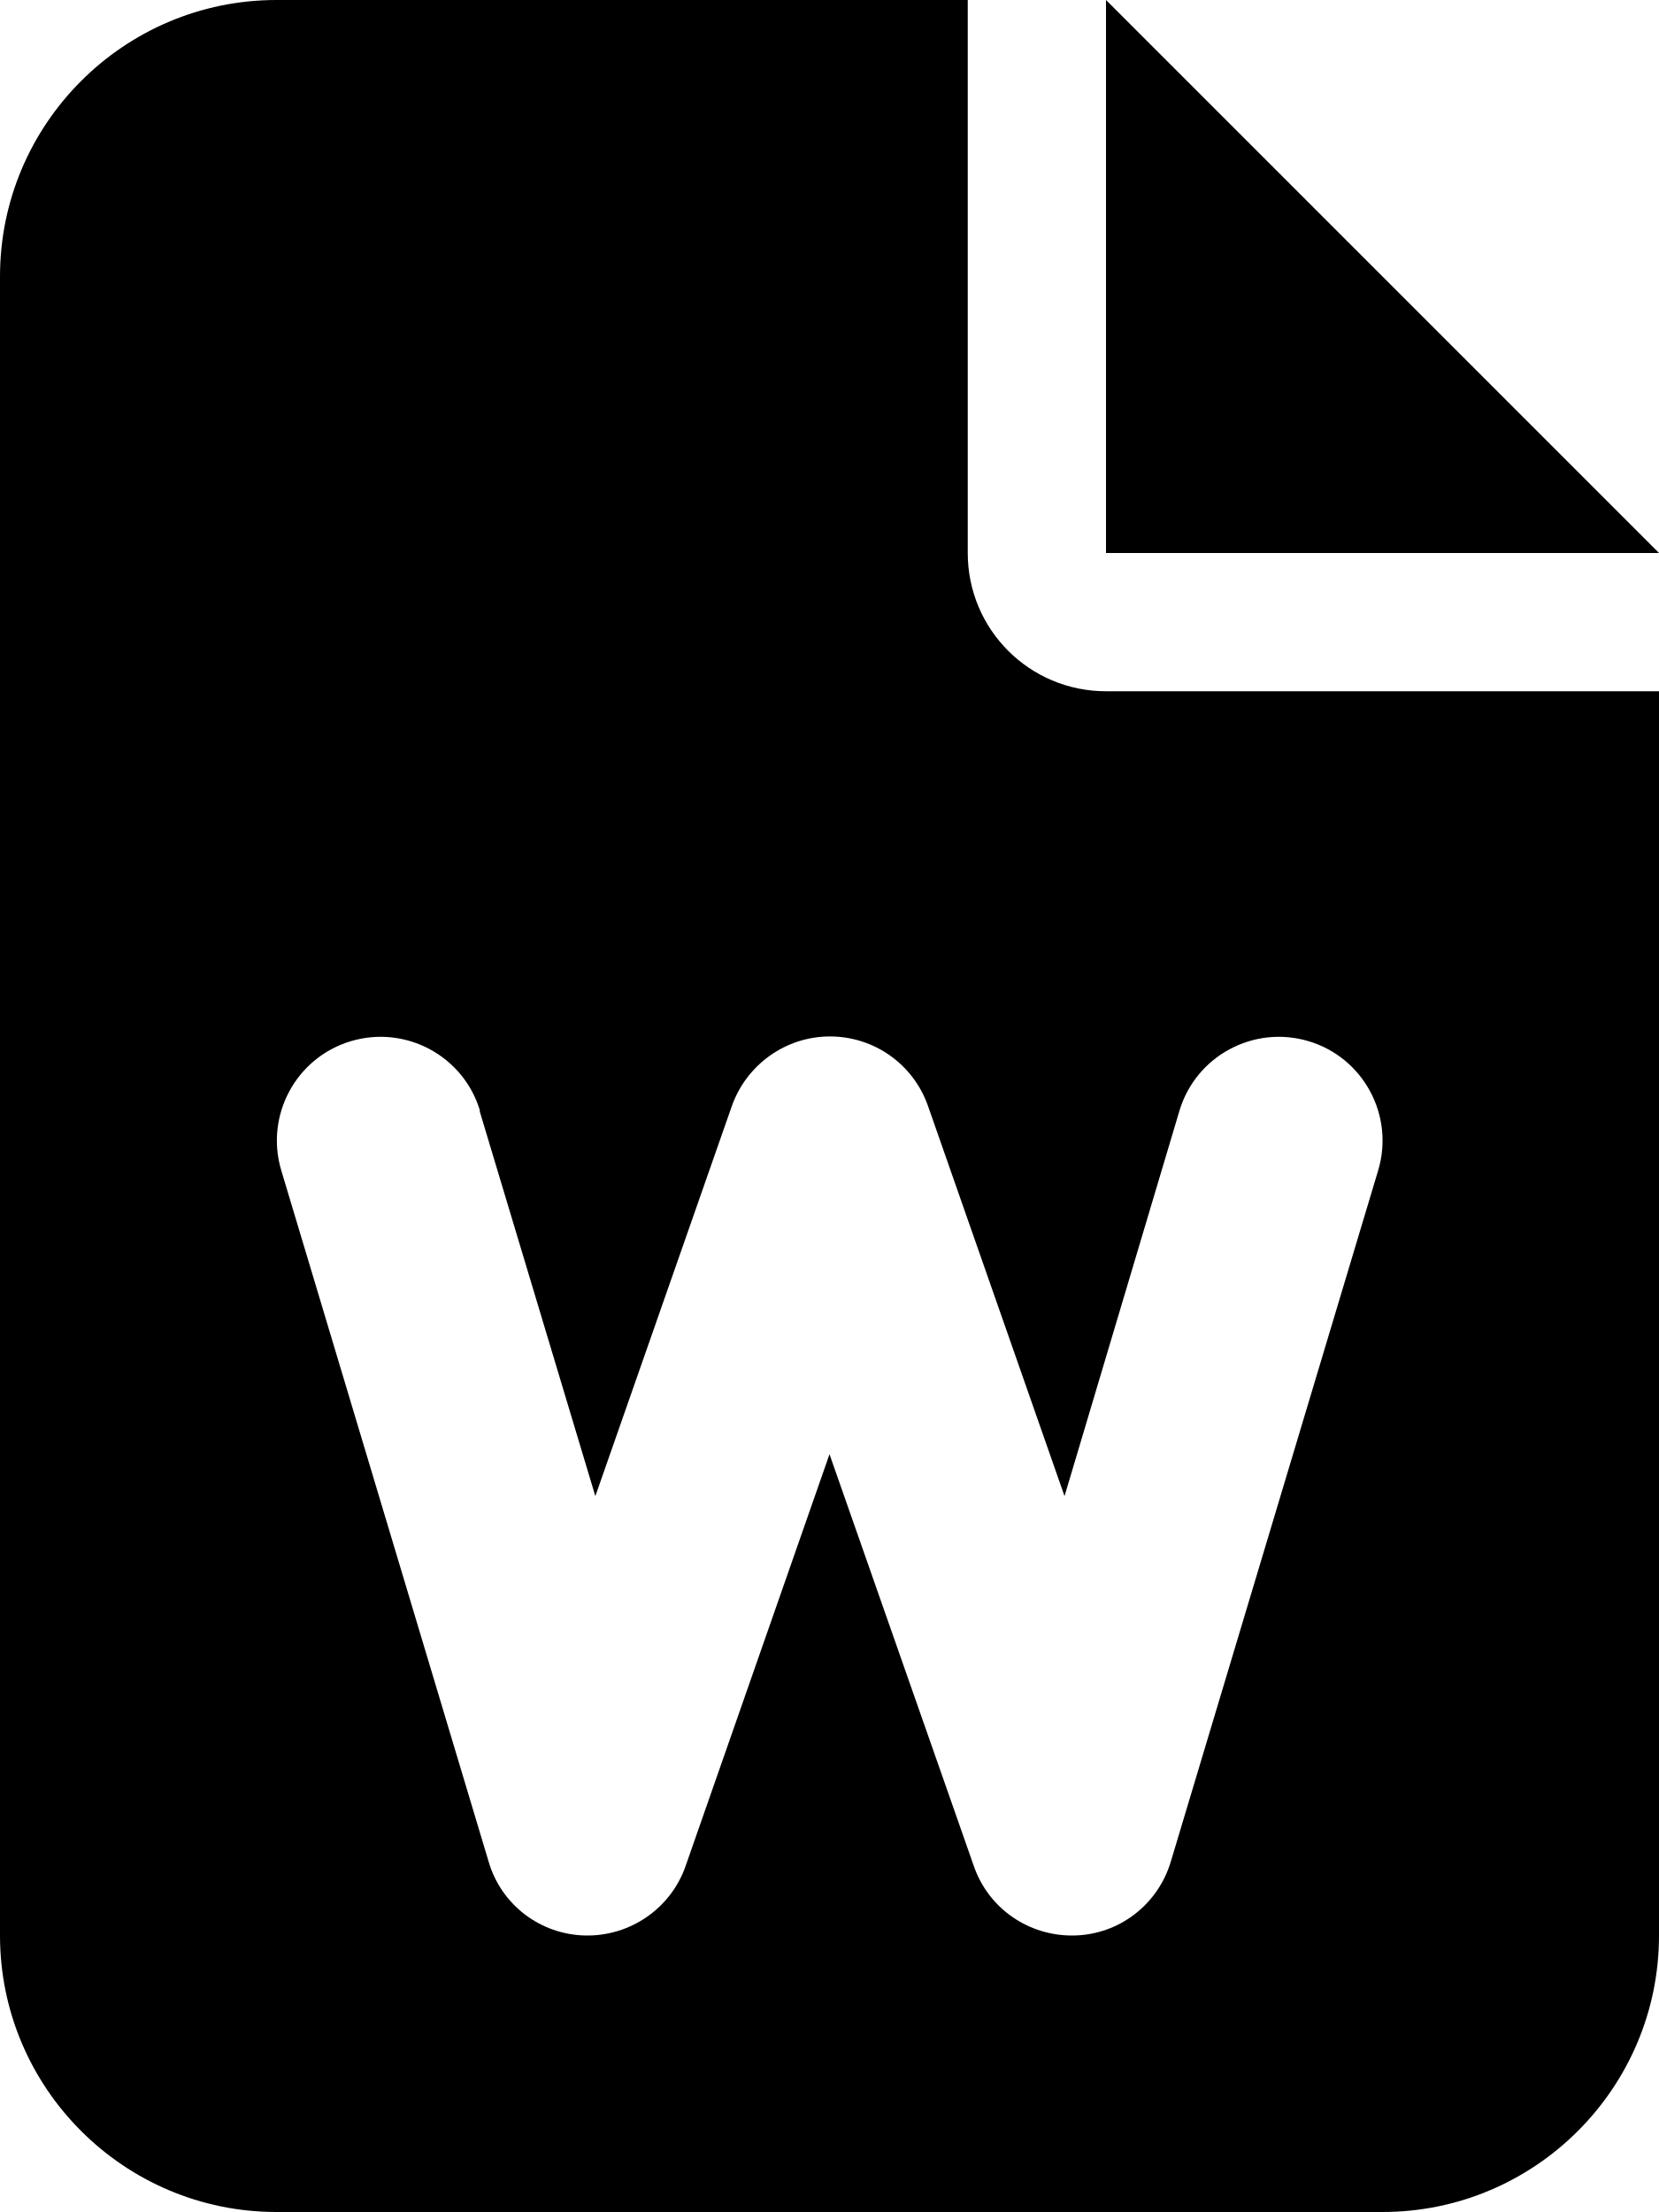
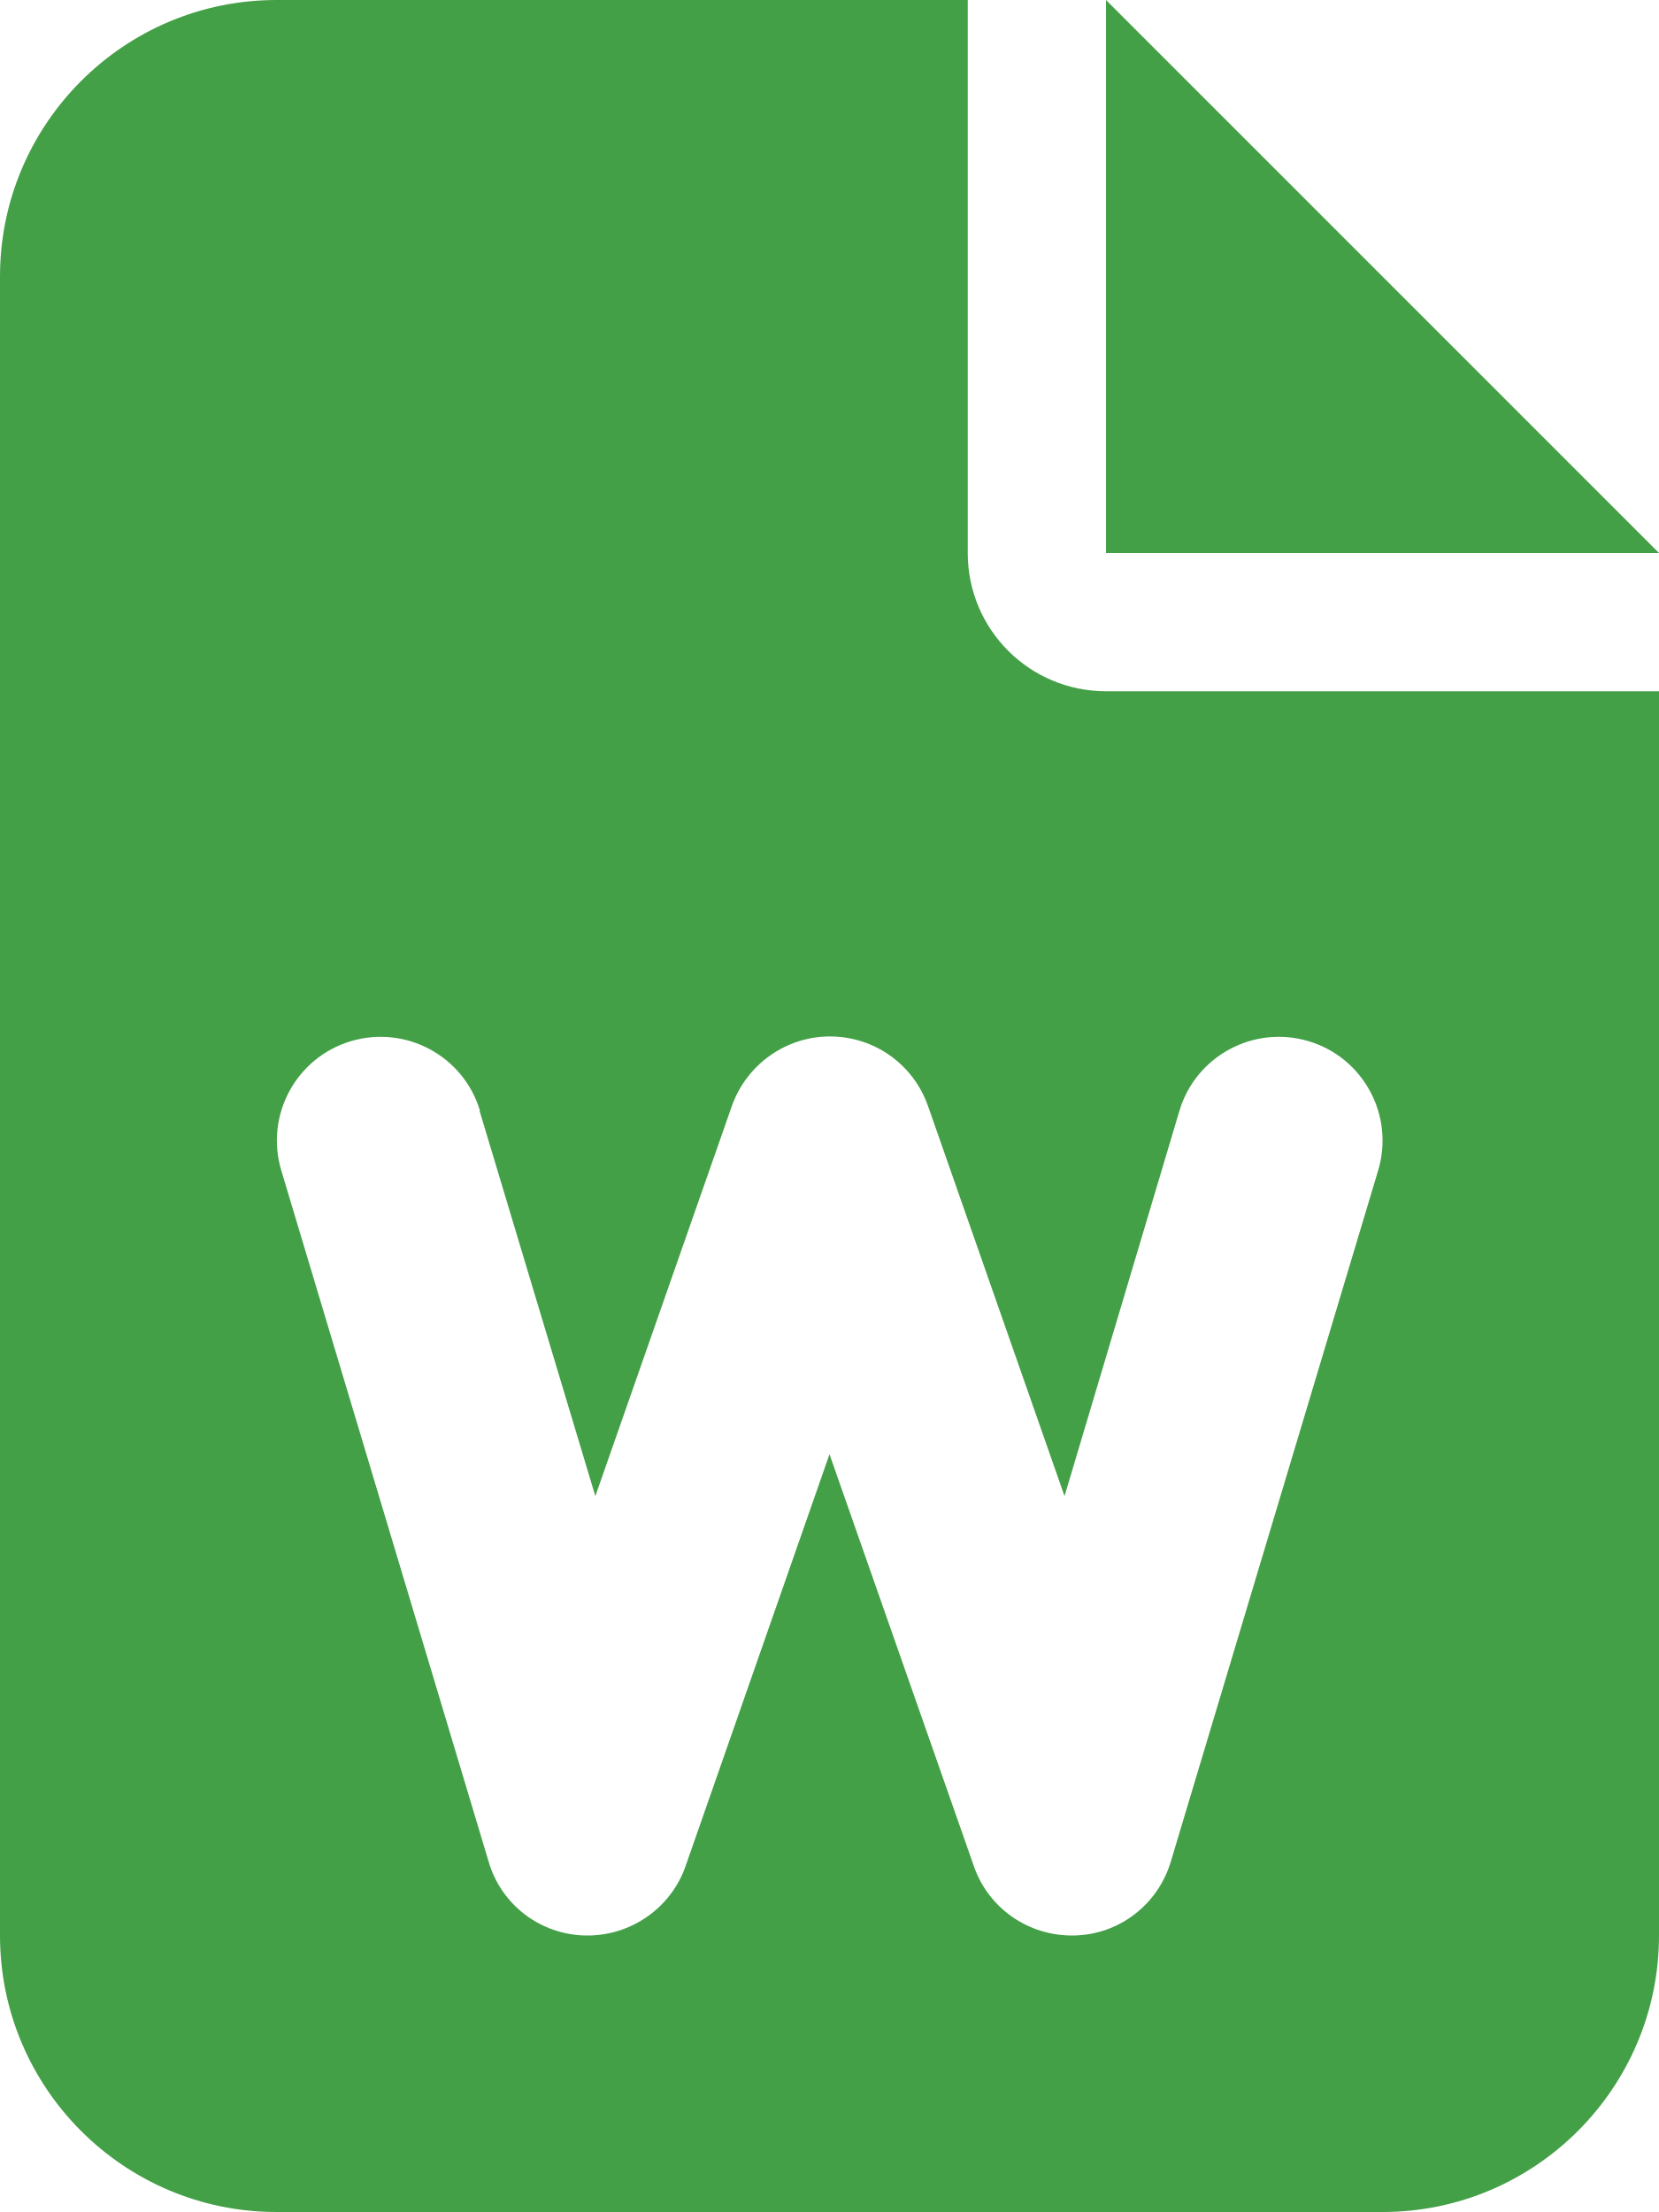
- <svg xmlns="http://www.w3.org/2000/svg" viewBox="0 0 384 512">
+ <svg xmlns="http://www.w3.org/2000/svg" viewBox="0 0 384 512" fill="#43A047">
  <path d="M64 0C28.7 0 0 28.7 0 64L0 448c0 35.3 28.7 64 64 64l256 0c35.3 0 64-28.7 64-64l0-288-128 0c-17.7 0-32-14.3-32-32L224 0 64 0zM256 0l0 128 128 0L256 0zM111 257.1l26.8 89.2 31.6-90.3c3.4-9.6 12.5-16.1 22.7-16.1s19.3 6.4 22.7 16.1l31.6 90.3L273 257.1c3.8-12.7 17.2-19.9 29.9-16.1s19.9 17.2 16.1 29.9l-48 160c-3 10-12 16.9-22.4 17.1s-19.8-6.2-23.2-16.1L192 336.6l-33.3 95.3c-3.4 9.8-12.8 16.3-23.2 16.1s-19.5-7.1-22.4-17.1l-48-160c-3.8-12.7 3.4-26.1 16.1-29.9s26.1 3.4 29.9 16.1z" />
</svg>
